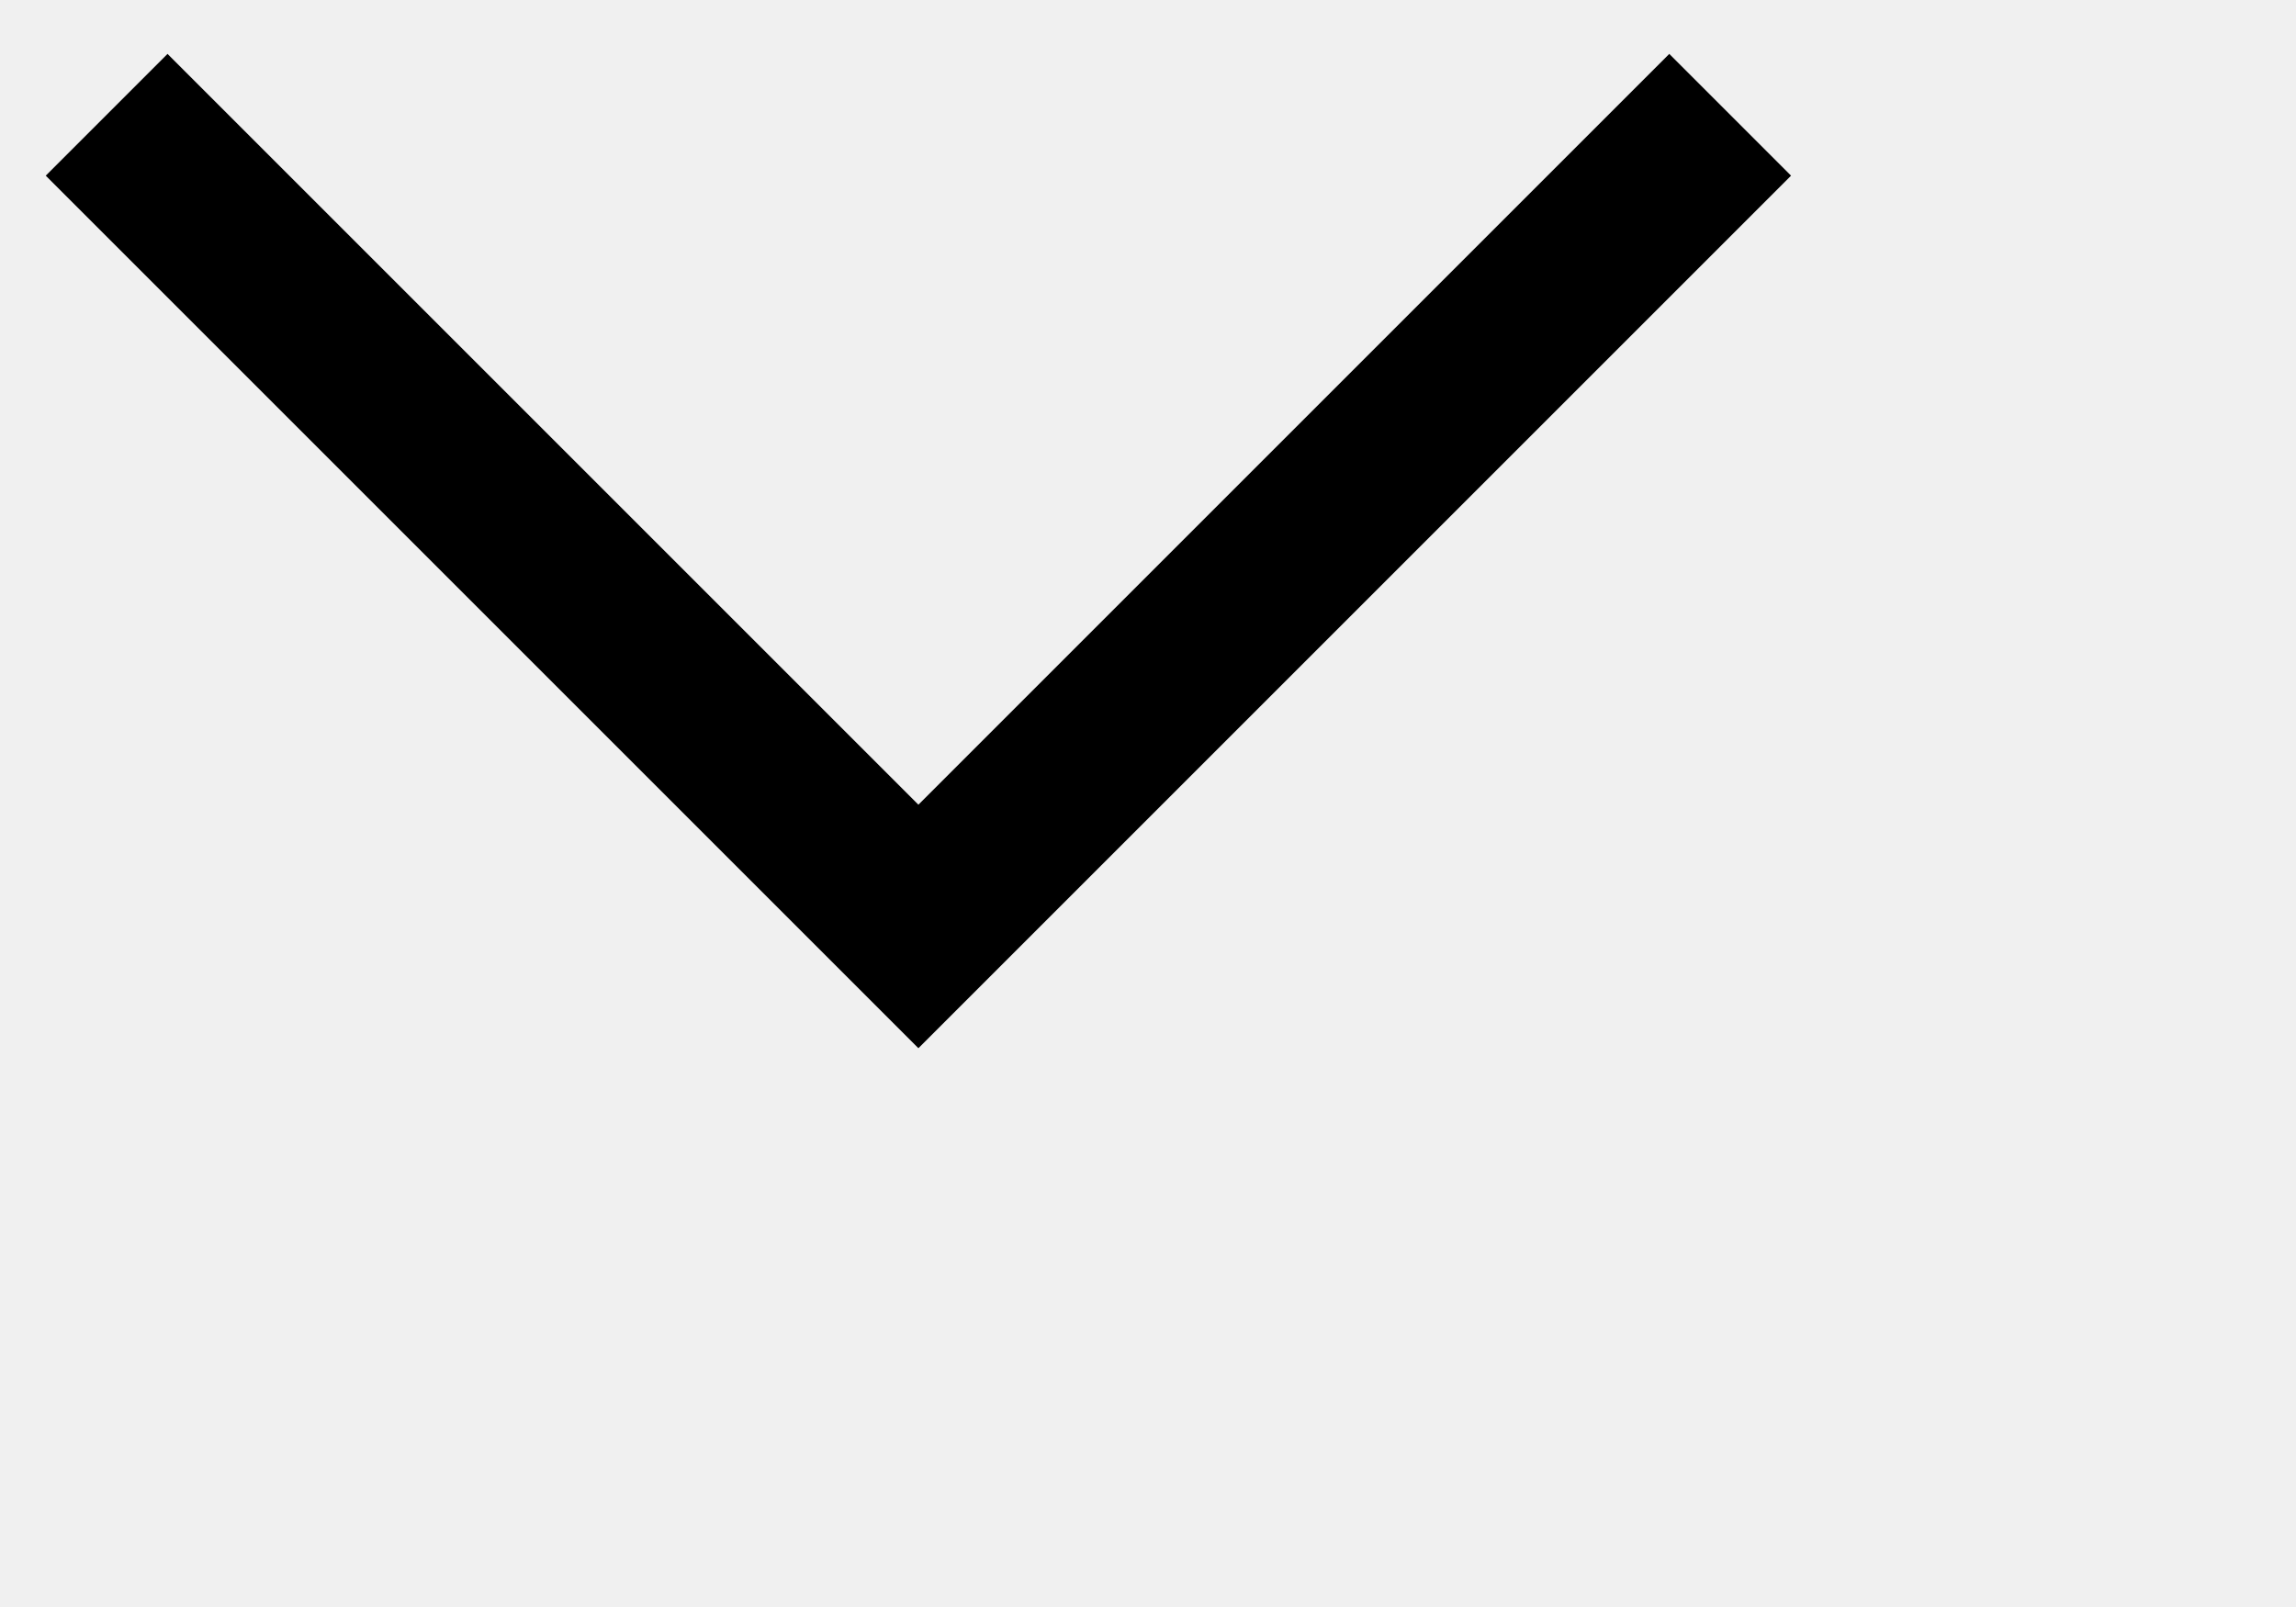
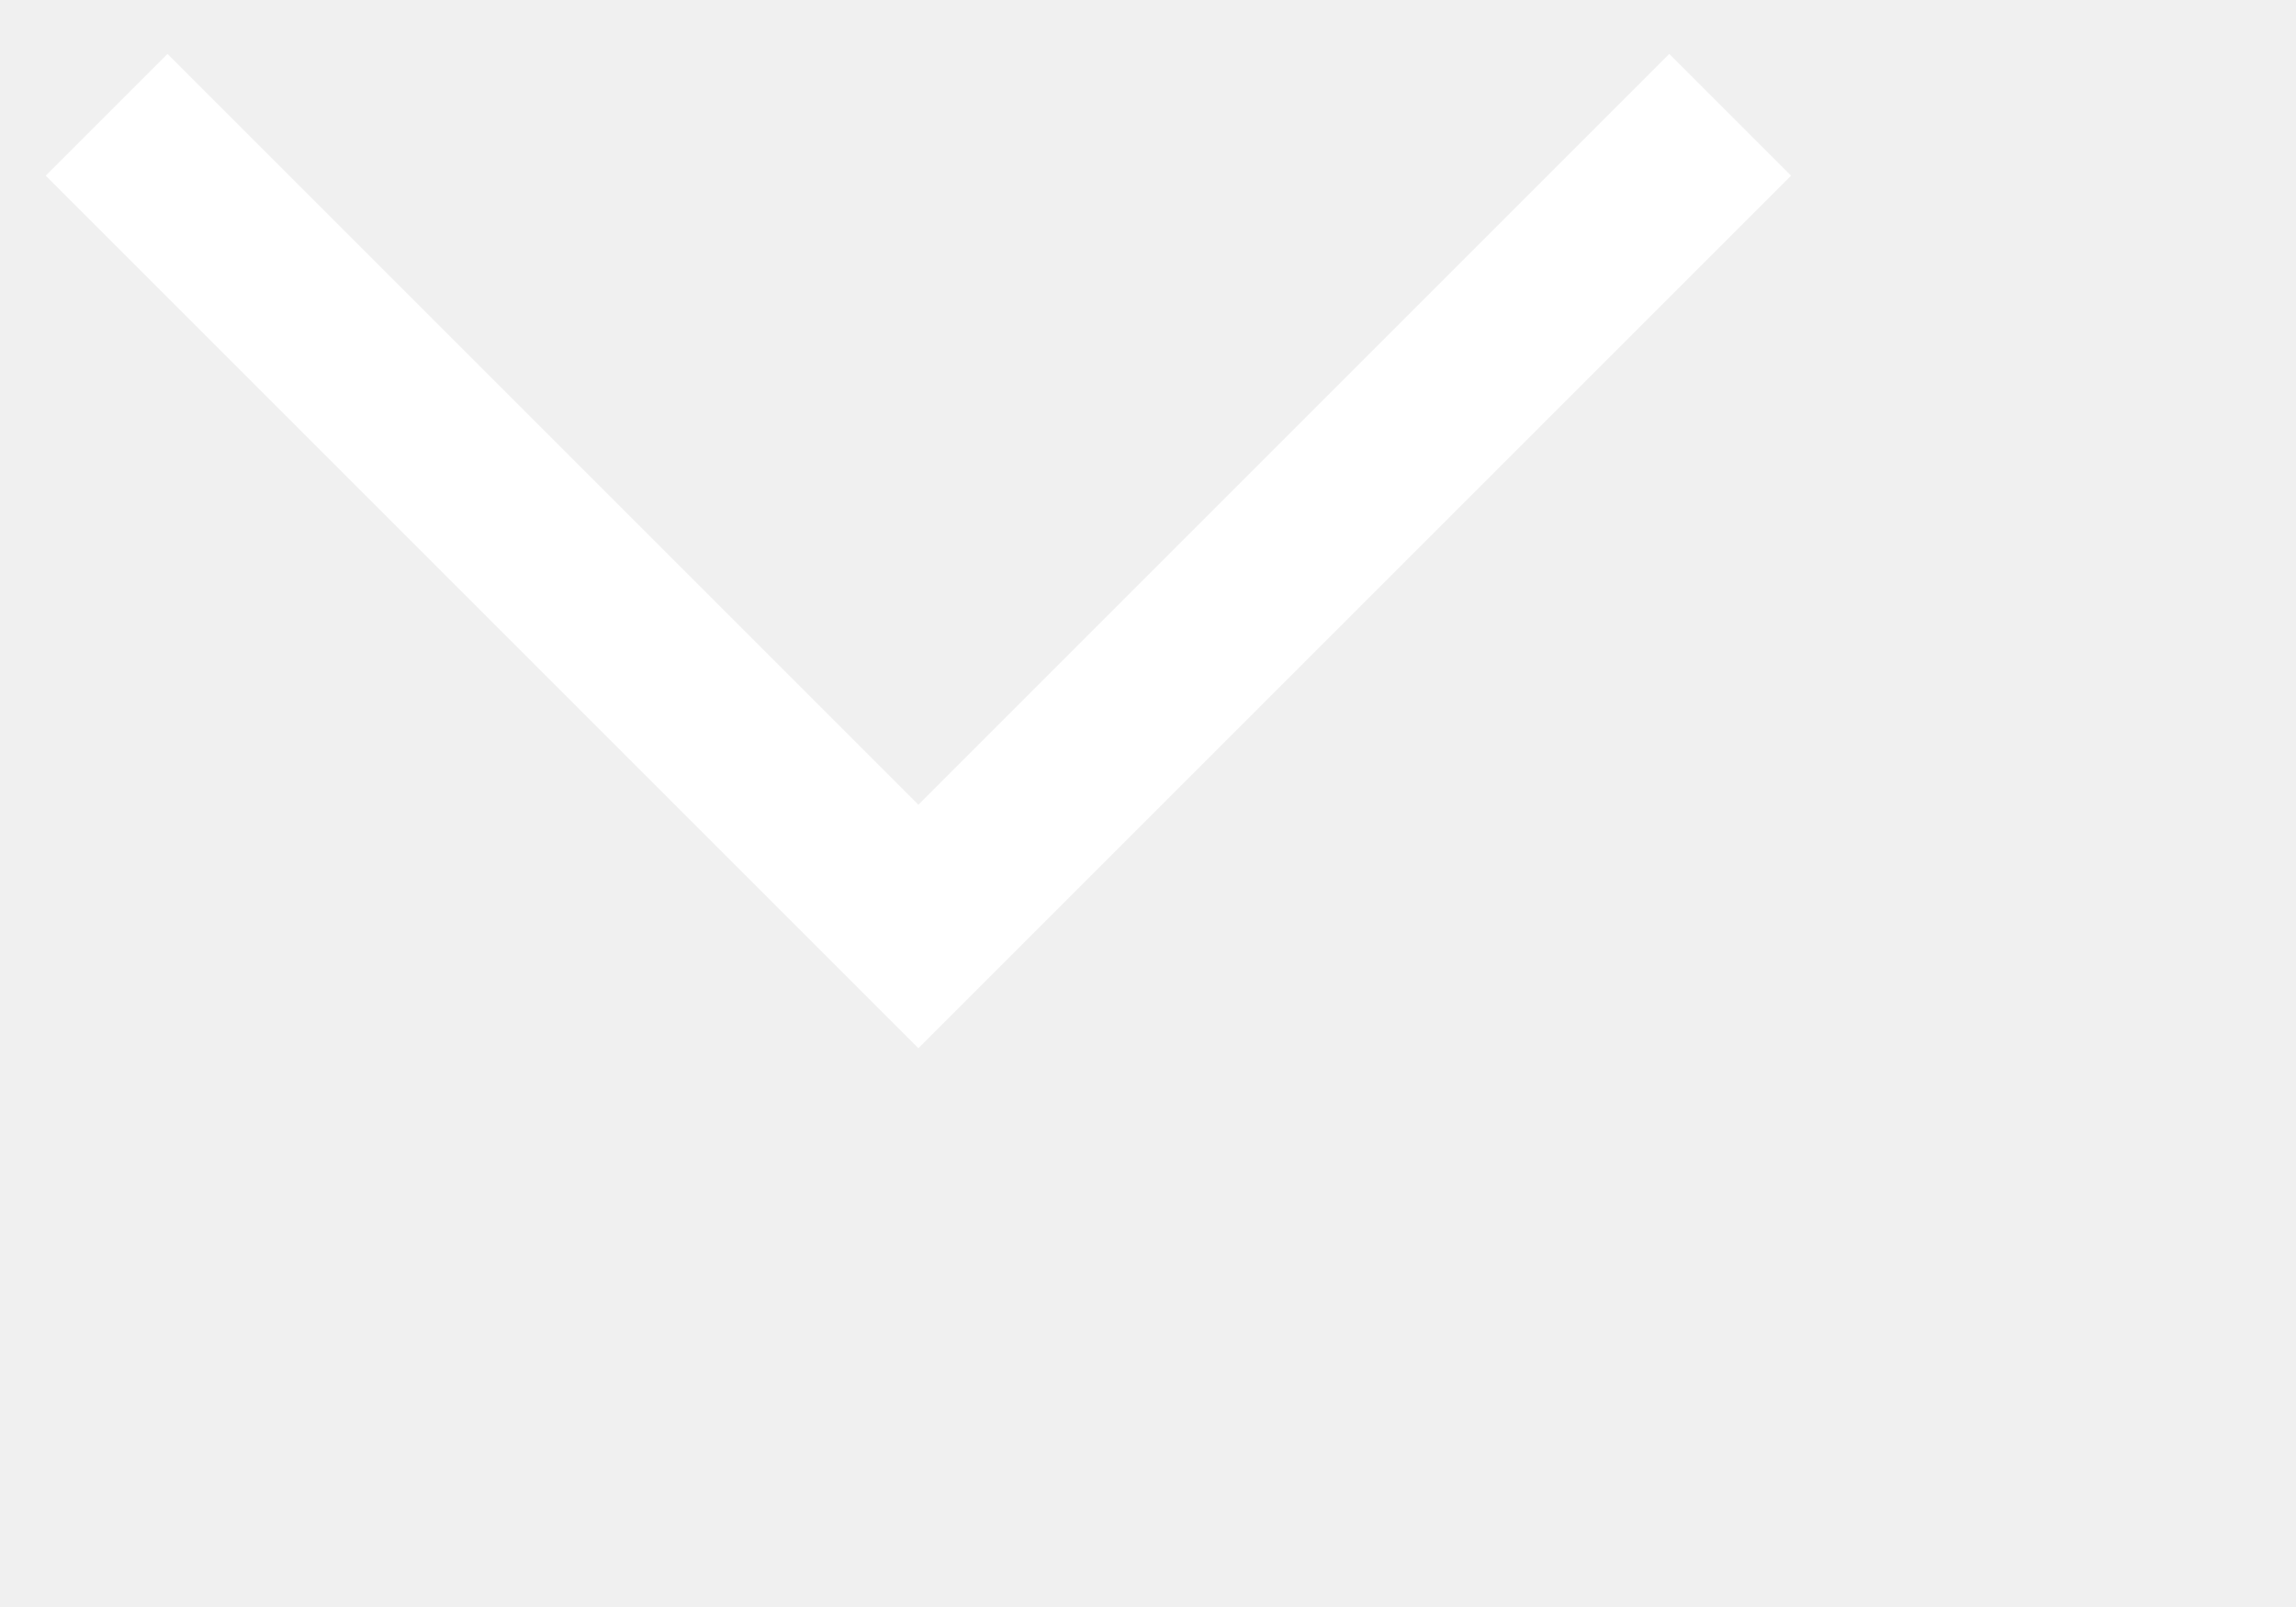
- <svg xmlns="http://www.w3.org/2000/svg" version="1.1" viewBox="0 0 20 14">
+ <svg xmlns="http://www.w3.org/2000/svg" xmlns:xlink="http://www.w3.org/1999/xlink" version="1.1" viewBox="0 0 20 14">
+   <defs>
+     <rect id="a" width="20" height="20" />
+   </defs>
  <g fill="none" fill-rule="evenodd">
    <g transform="translate(-295 -23)">
      <g transform="translate(293 18)">
        <g transform="translate(10 10) rotate(-90) translate(-10 -10)">
-           <g stroke="currentcolor" stroke-width="1.5">
+           <mask id="b" fill="white">
+             <use xlink:href="#a" />
+           </mask>
+           <g mask="url(#b)" stroke="#fff" stroke-width="1.5">
            <g transform="translate(6 2)">
              <polyline transform="translate(8 8) rotate(-45) translate(-8 -8)" points="3 13 3 3 13 3" />
            </g>
          </g>
        </g>
      </g>
    </g>
  </g>
</svg>
